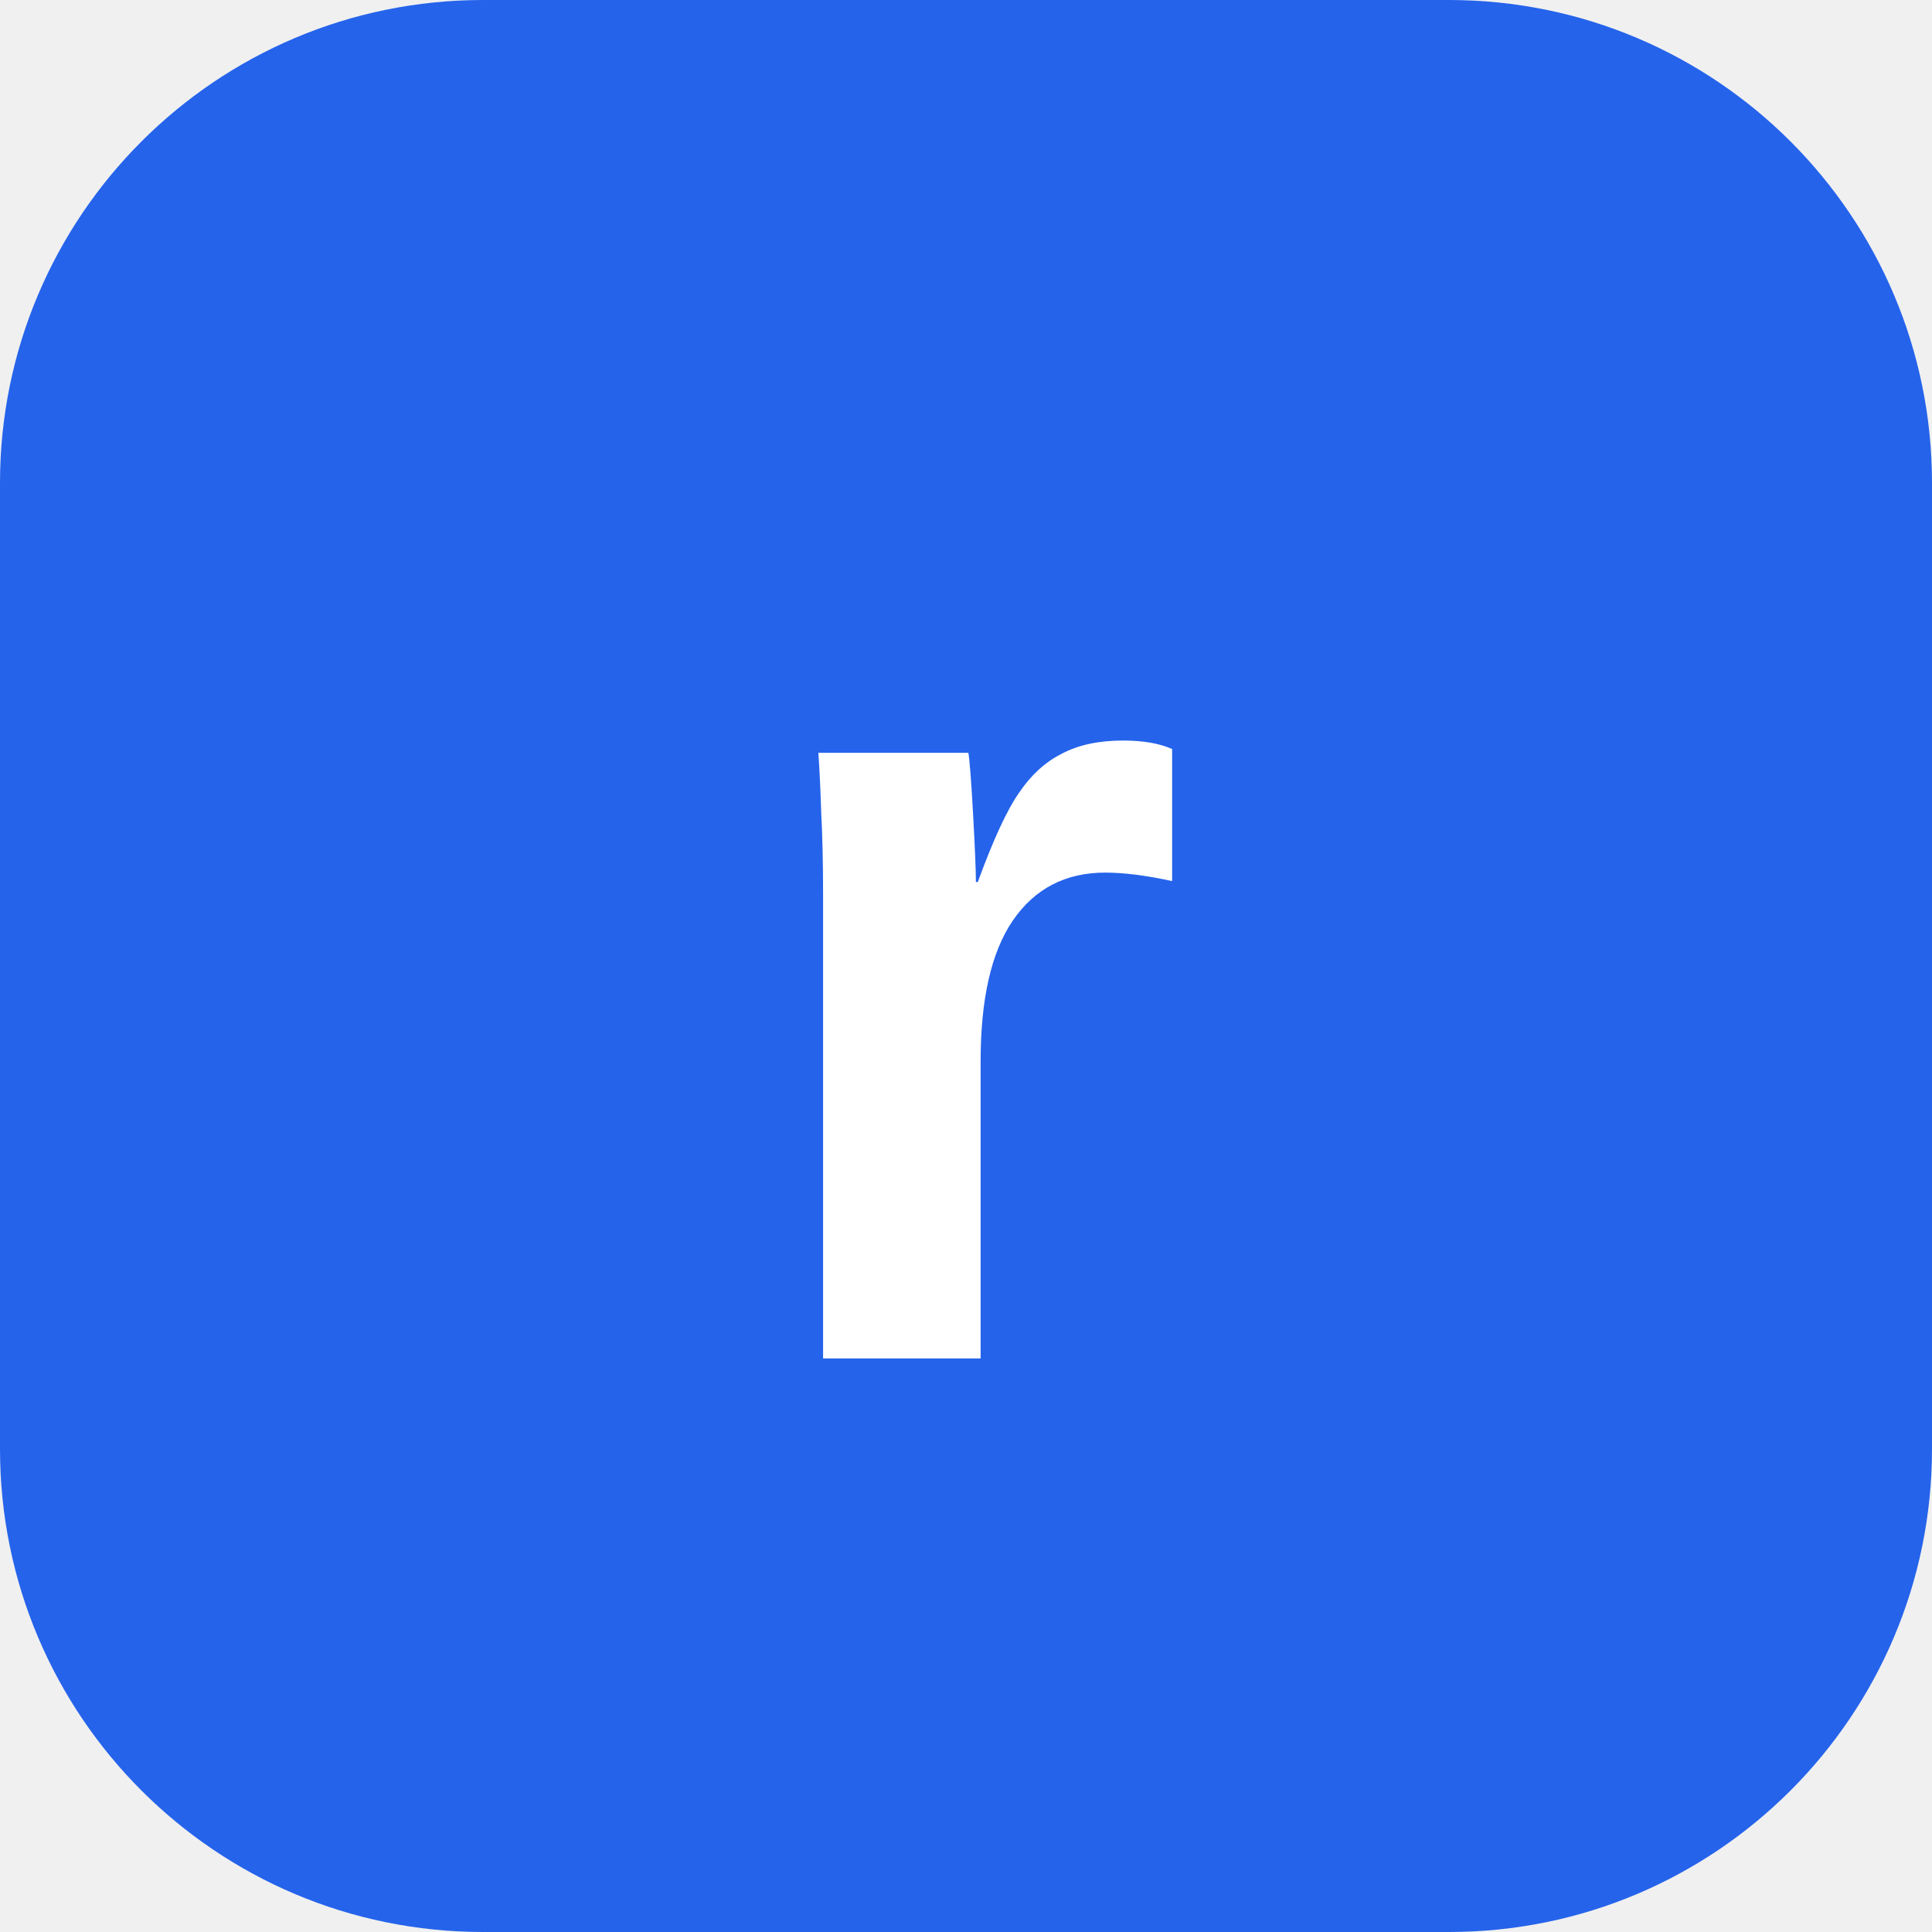
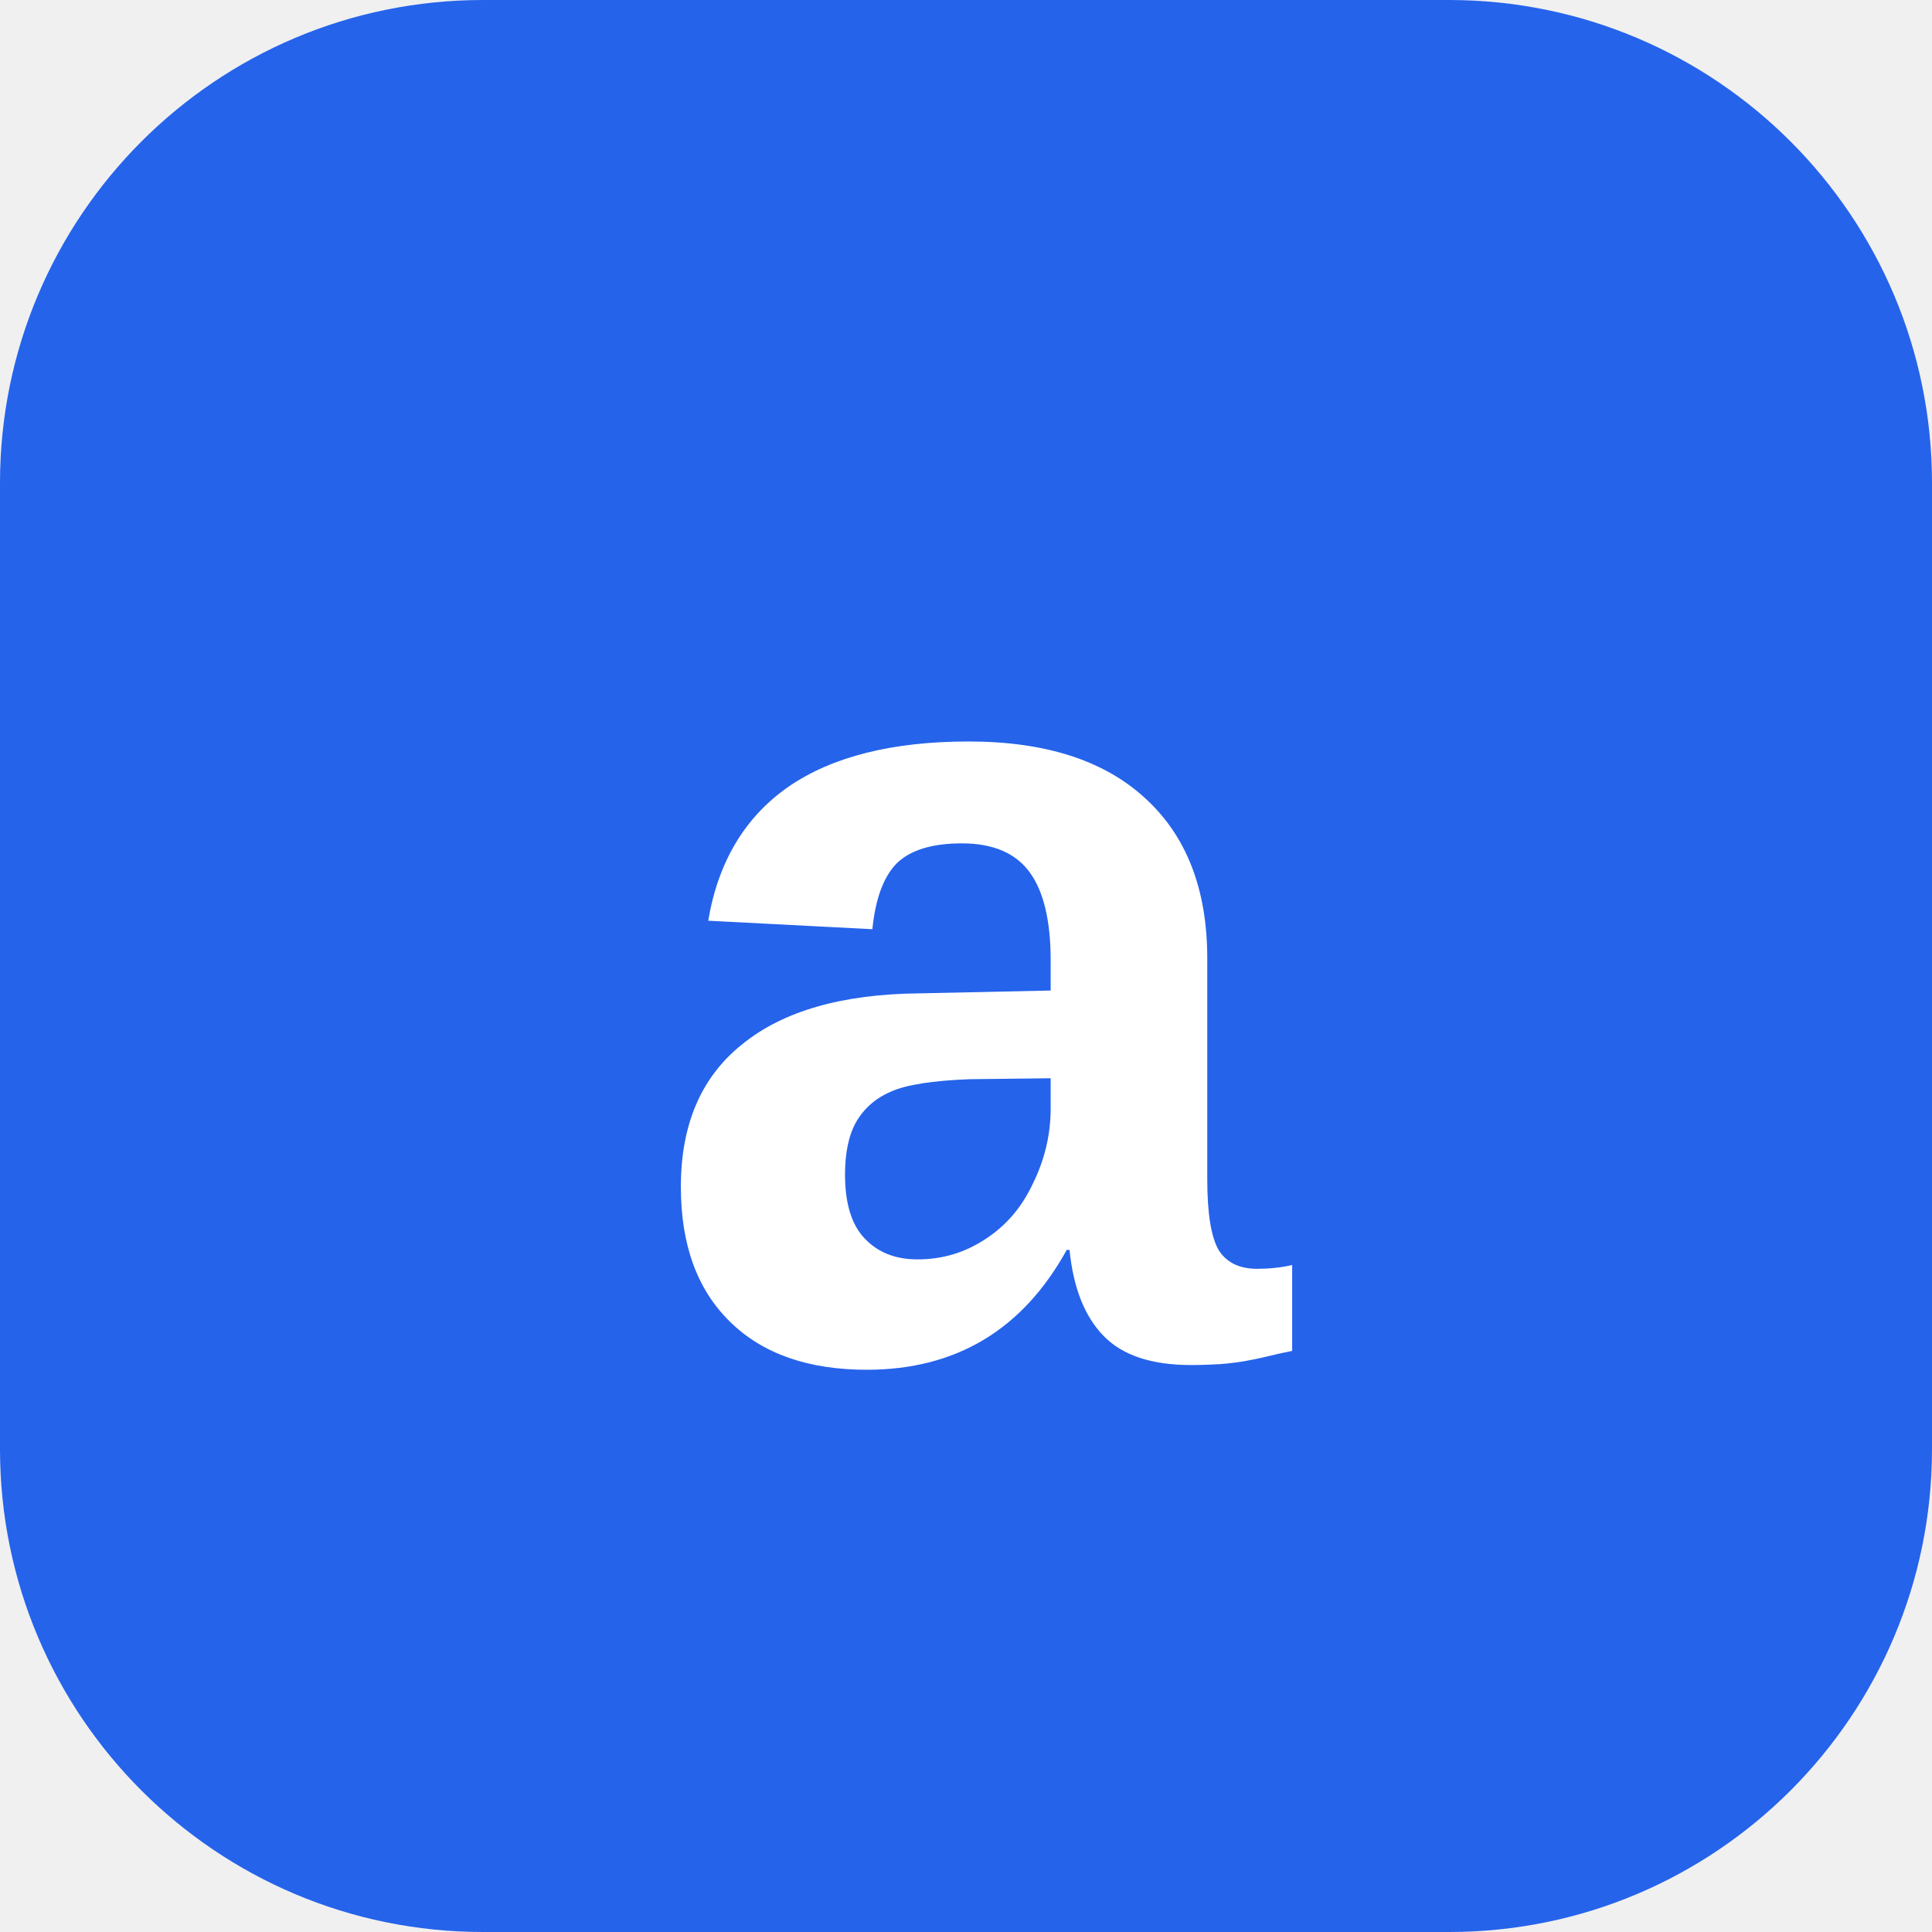
<svg xmlns="http://www.w3.org/2000/svg" viewBox="0 0 32 32">
  <rect width="32" height="32" rx="8" fill="#2563eb" />
-   <text x="16" y="22.5" font-size="19" font-family="Arial,sans-serif" font-weight="700" fill="#fff" text-anchor="middle">r</text>
+   <text x="16" y="22.5" font-size="19" font-family="Arial,sans-serif" font-weight="700" fill="#fff" text-anchor="middle">a</text>
</svg>
